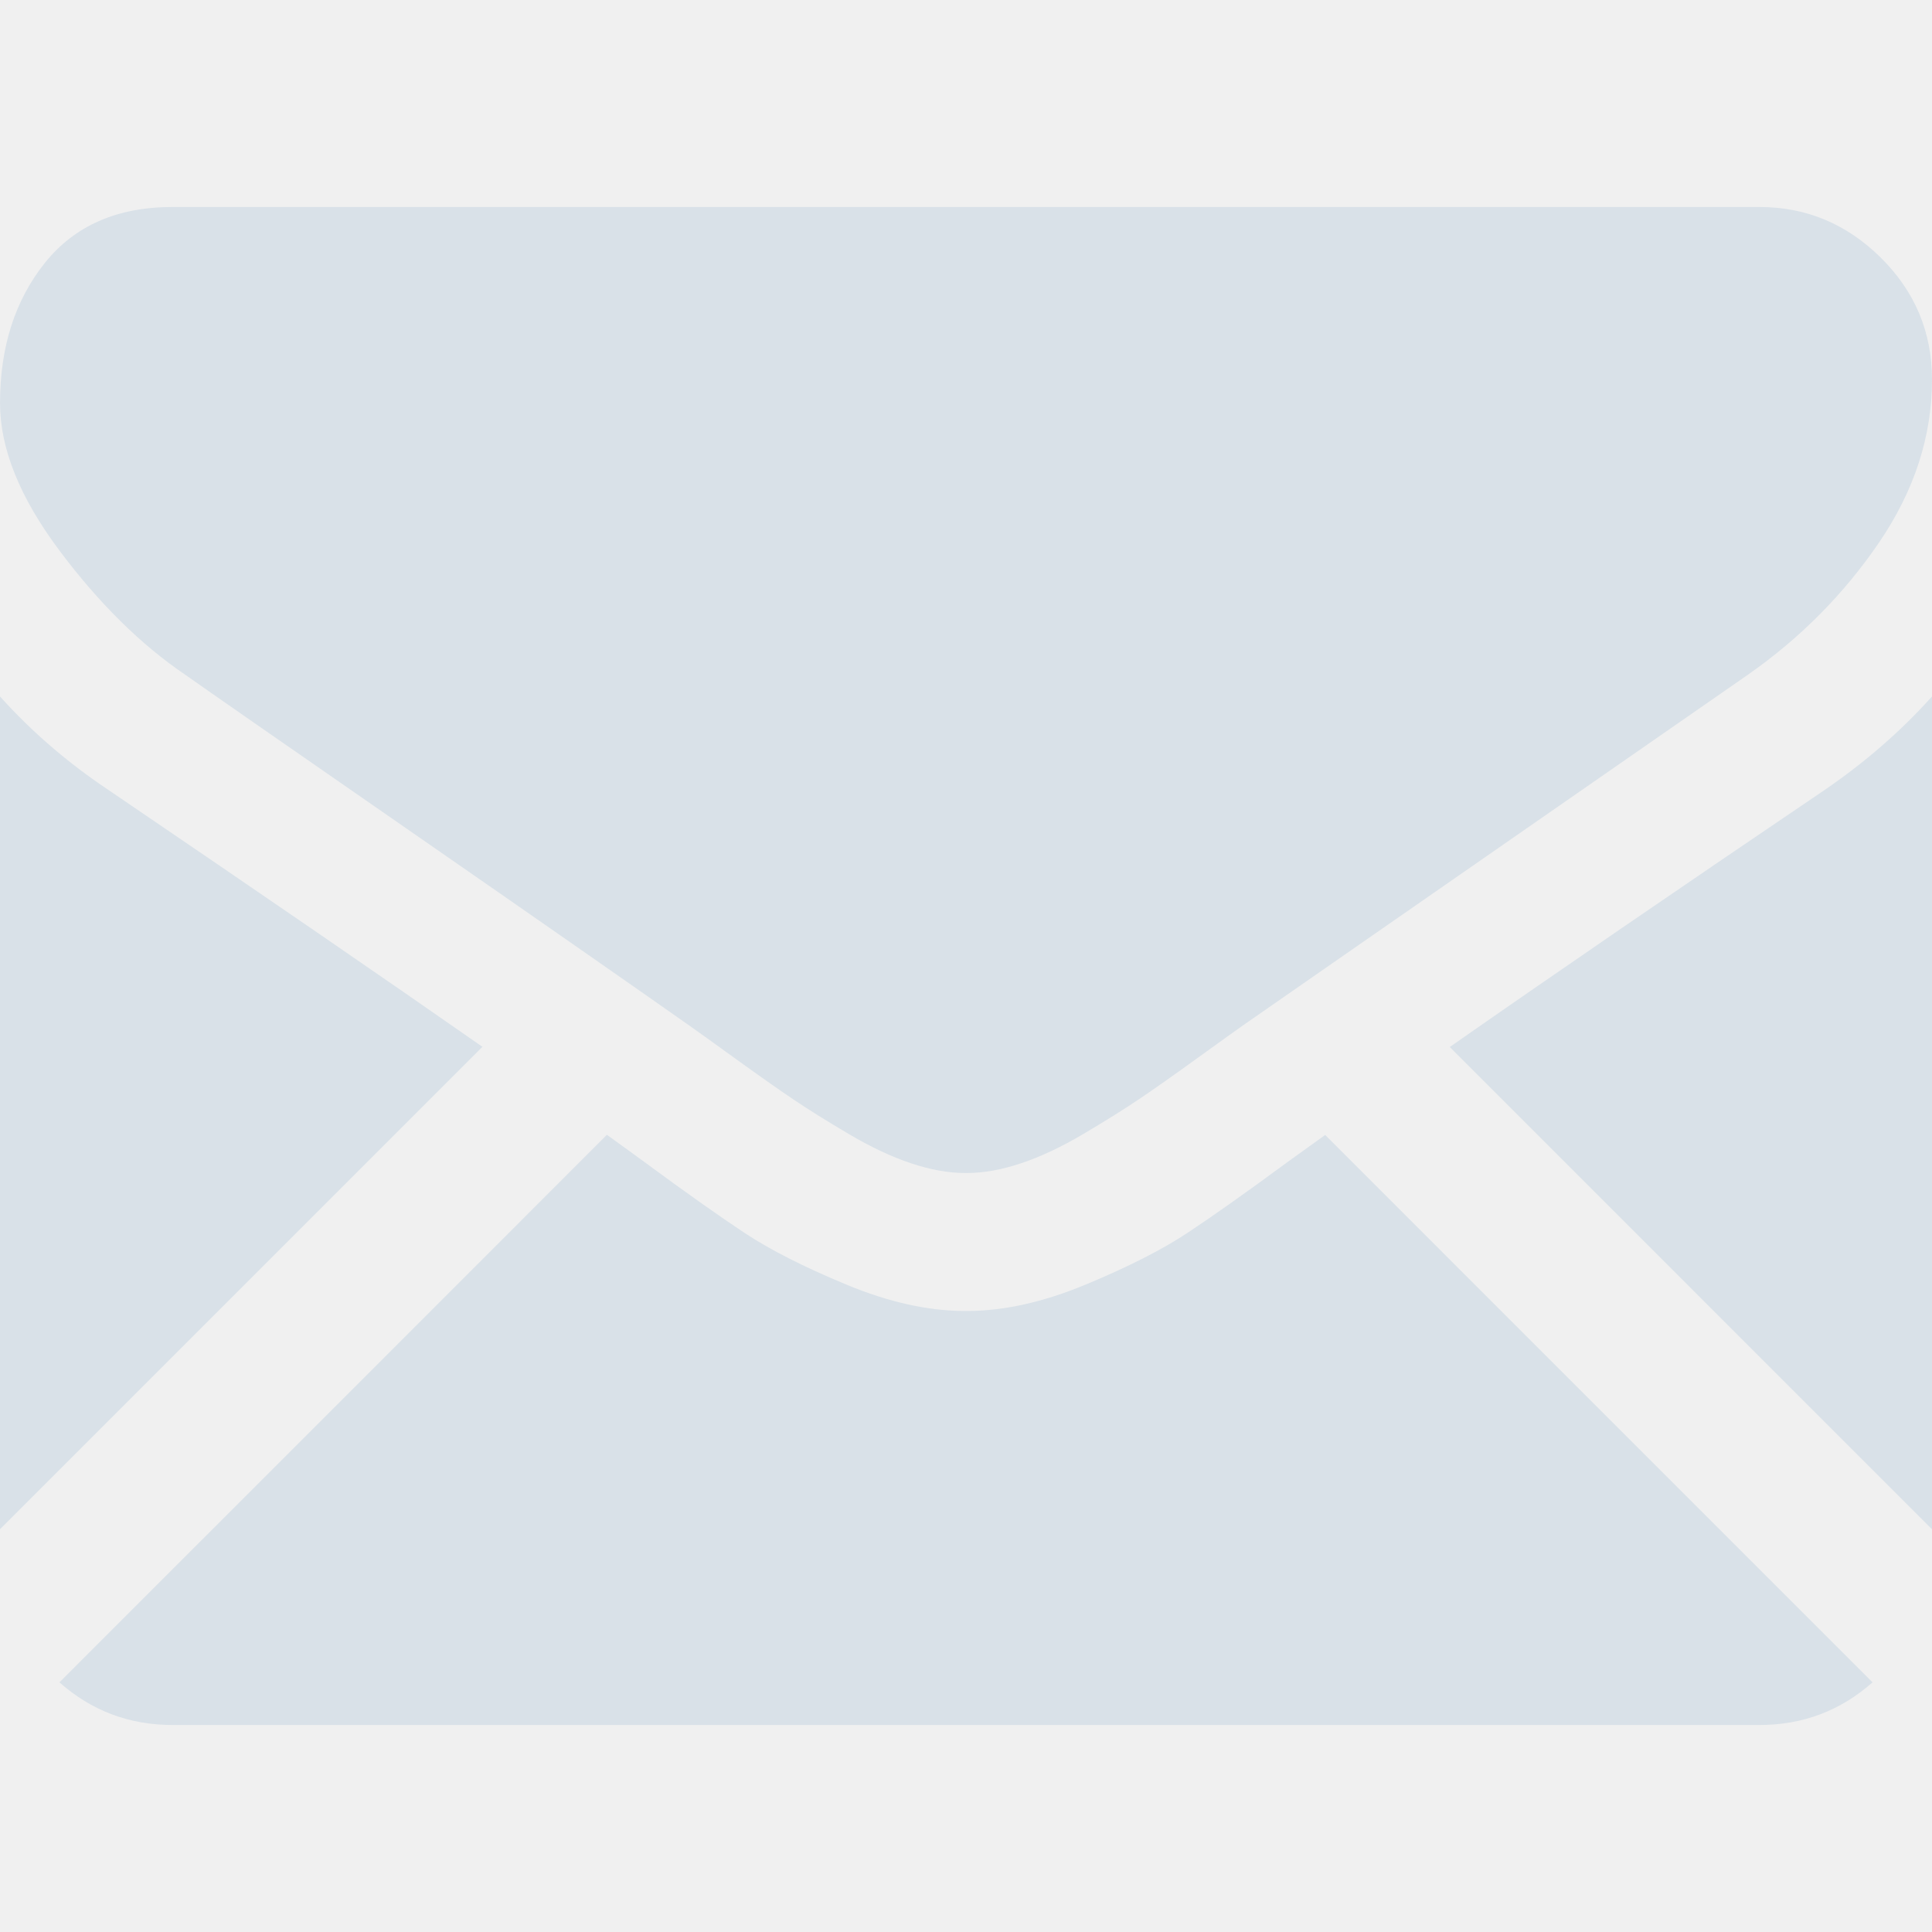
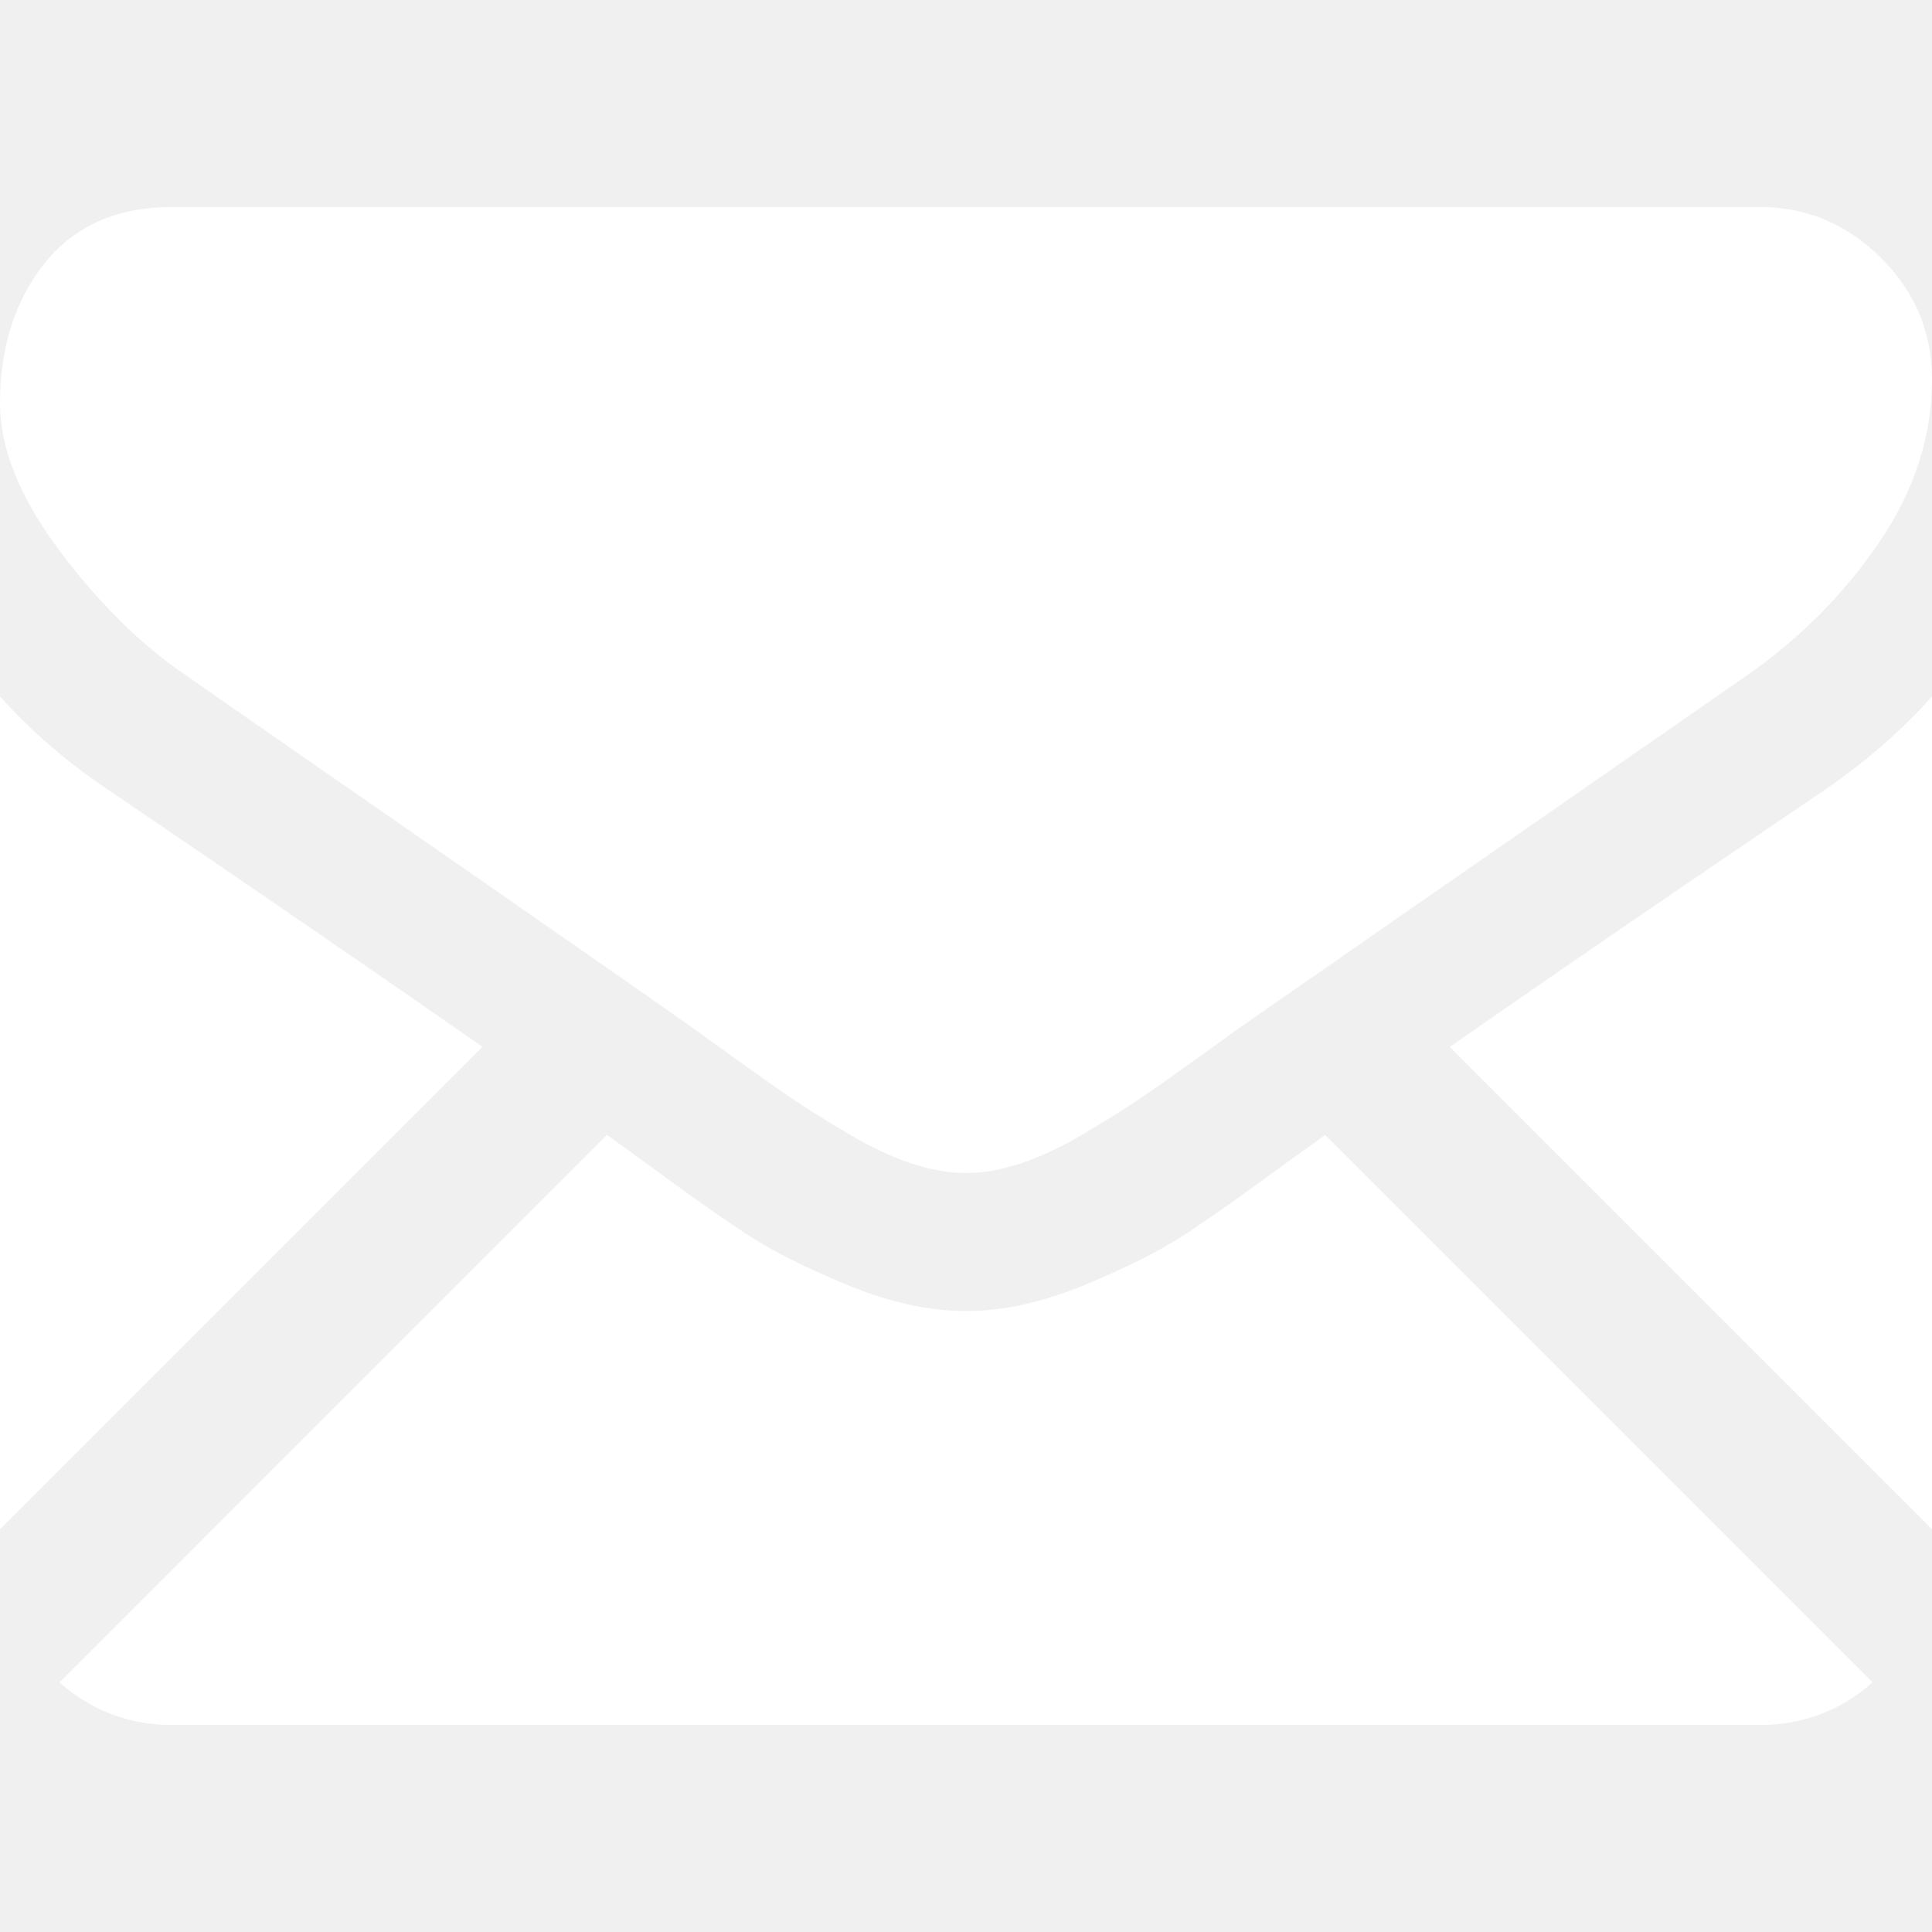
- <svg xmlns="http://www.w3.org/2000/svg" version="1.1" id="Capa_1" x="0px" y="0px" width="25px" height="25px" viewBox="0 0 550.795 550.795" style="enable-background:new 0 0 550.795 550.795;" xml:space="preserve" fill="#d9e1e8">
+ <svg xmlns="http://www.w3.org/2000/svg" version="1.1" id="Capa_1" x="0px" y="0px" width="30px" height="30px" viewBox="0 0 550.795 550.795" style="enable-background:new 0 0 550.795 550.795;" xml:space="preserve" fill="#FFFFFF">
  <g>
    <g>
      <path d="M501.613,491.782c12.381,0,23.109-4.088,32.229-12.16L377.793,323.567c-3.744,2.681-7.373,5.288-10.801,7.767    c-11.678,8.604-21.156,15.318-28.434,20.129c-7.277,4.822-16.959,9.737-29.045,14.755c-12.094,5.024-23.361,7.528-33.813,7.528    h-0.306h-0.306c-10.453,0-21.72-2.503-33.813-7.528c-12.093-5.018-21.775-9.933-29.045-14.755    c-7.277-4.811-16.75-11.524-28.434-20.129c-3.256-2.387-6.867-5.006-10.771-7.809L16.946,479.622    c9.119,8.072,19.854,12.16,32.234,12.16H501.613z" />
      <path d="M31.047,225.299C19.37,217.514,9.015,208.598,0,198.555V435.98l137.541-137.541    C110.025,279.229,74.572,254.877,31.047,225.299z" />
      <path d="M520.059,225.299c-41.865,28.336-77.447,52.73-106.75,73.195l137.486,137.492V198.555    C541.98,208.396,531.736,217.306,520.059,225.299z" />
      <path d="M501.613,59.013H49.181c-15.784,0-27.919,5.33-36.42,15.979C4.253,85.646,0.006,98.97,0.006,114.949    c0,12.907,5.636,26.892,16.903,41.959c11.267,15.061,23.256,26.891,35.961,35.496c6.965,4.921,27.969,19.523,63.012,43.801    c18.917,13.109,35.368,24.535,49.505,34.395c12.05,8.396,22.442,15.667,31.022,21.701c0.985,0.691,2.534,1.799,4.59,3.269    c2.215,1.591,5.018,3.61,8.476,6.107c6.659,4.816,12.191,8.709,16.597,11.683c4.4,2.975,9.731,6.298,15.985,9.988    c6.249,3.685,12.143,6.456,17.675,8.299c5.533,1.842,10.655,2.766,15.367,2.766h0.306h0.306c4.711,0,9.834-0.924,15.368-2.766    c5.531-1.843,11.42-4.608,17.674-8.299c6.248-3.69,11.572-7.02,15.986-9.988c4.406-2.974,9.938-6.866,16.598-11.683    c3.451-2.497,6.254-4.517,8.469-6.102c2.057-1.476,3.605-2.577,4.596-3.274c6.684-4.651,17.1-11.892,31.104-21.616    c25.482-17.705,63.01-43.764,112.742-78.281c14.957-10.447,27.453-23.054,37.496-37.803c10.025-14.749,15.051-30.22,15.051-46.408    c0-13.525-4.873-25.098-14.598-34.737C526.461,63.829,514.932,59.013,501.613,59.013z" />
    </g>
  </g>
  <g>
</g>
  <g>
</g>
  <g>
</g>
  <g>
</g>
  <g>
</g>
  <g>
</g>
  <g>
</g>
  <g>
</g>
  <g>
</g>
  <g>
</g>
  <g>
</g>
  <g>
</g>
  <g>
</g>
  <g>
</g>
  <g>
</g>
</svg>
